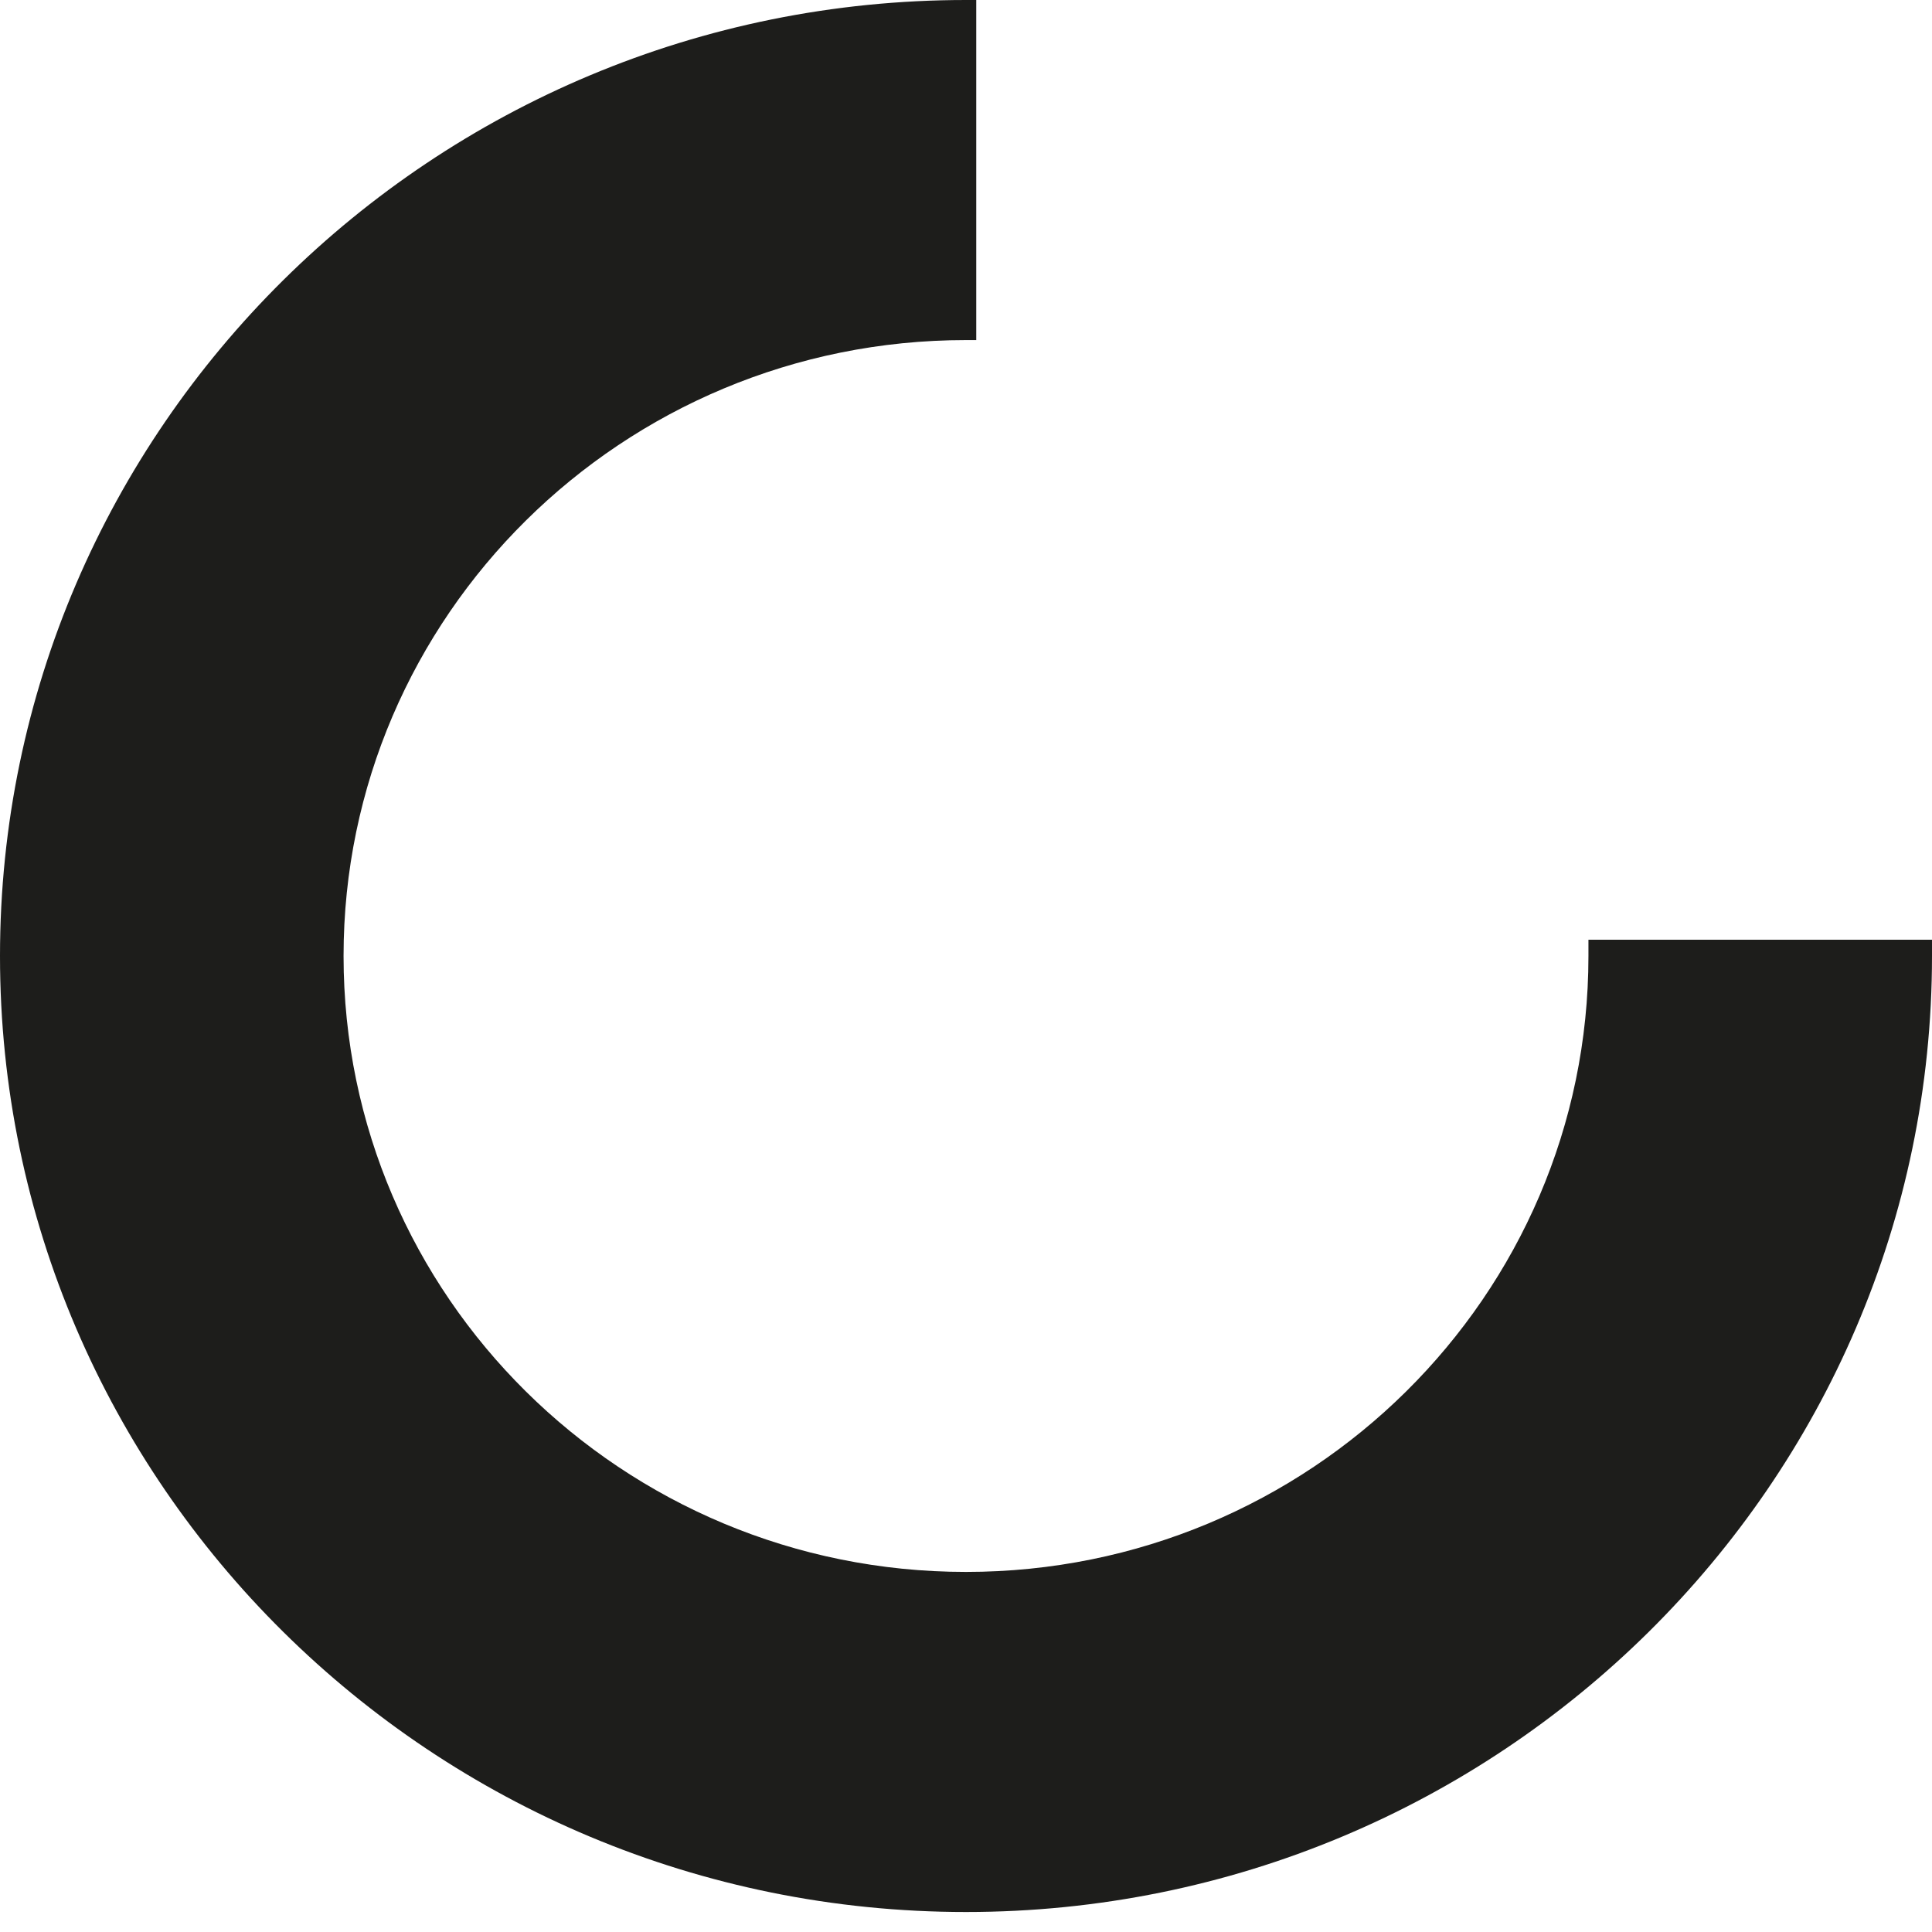
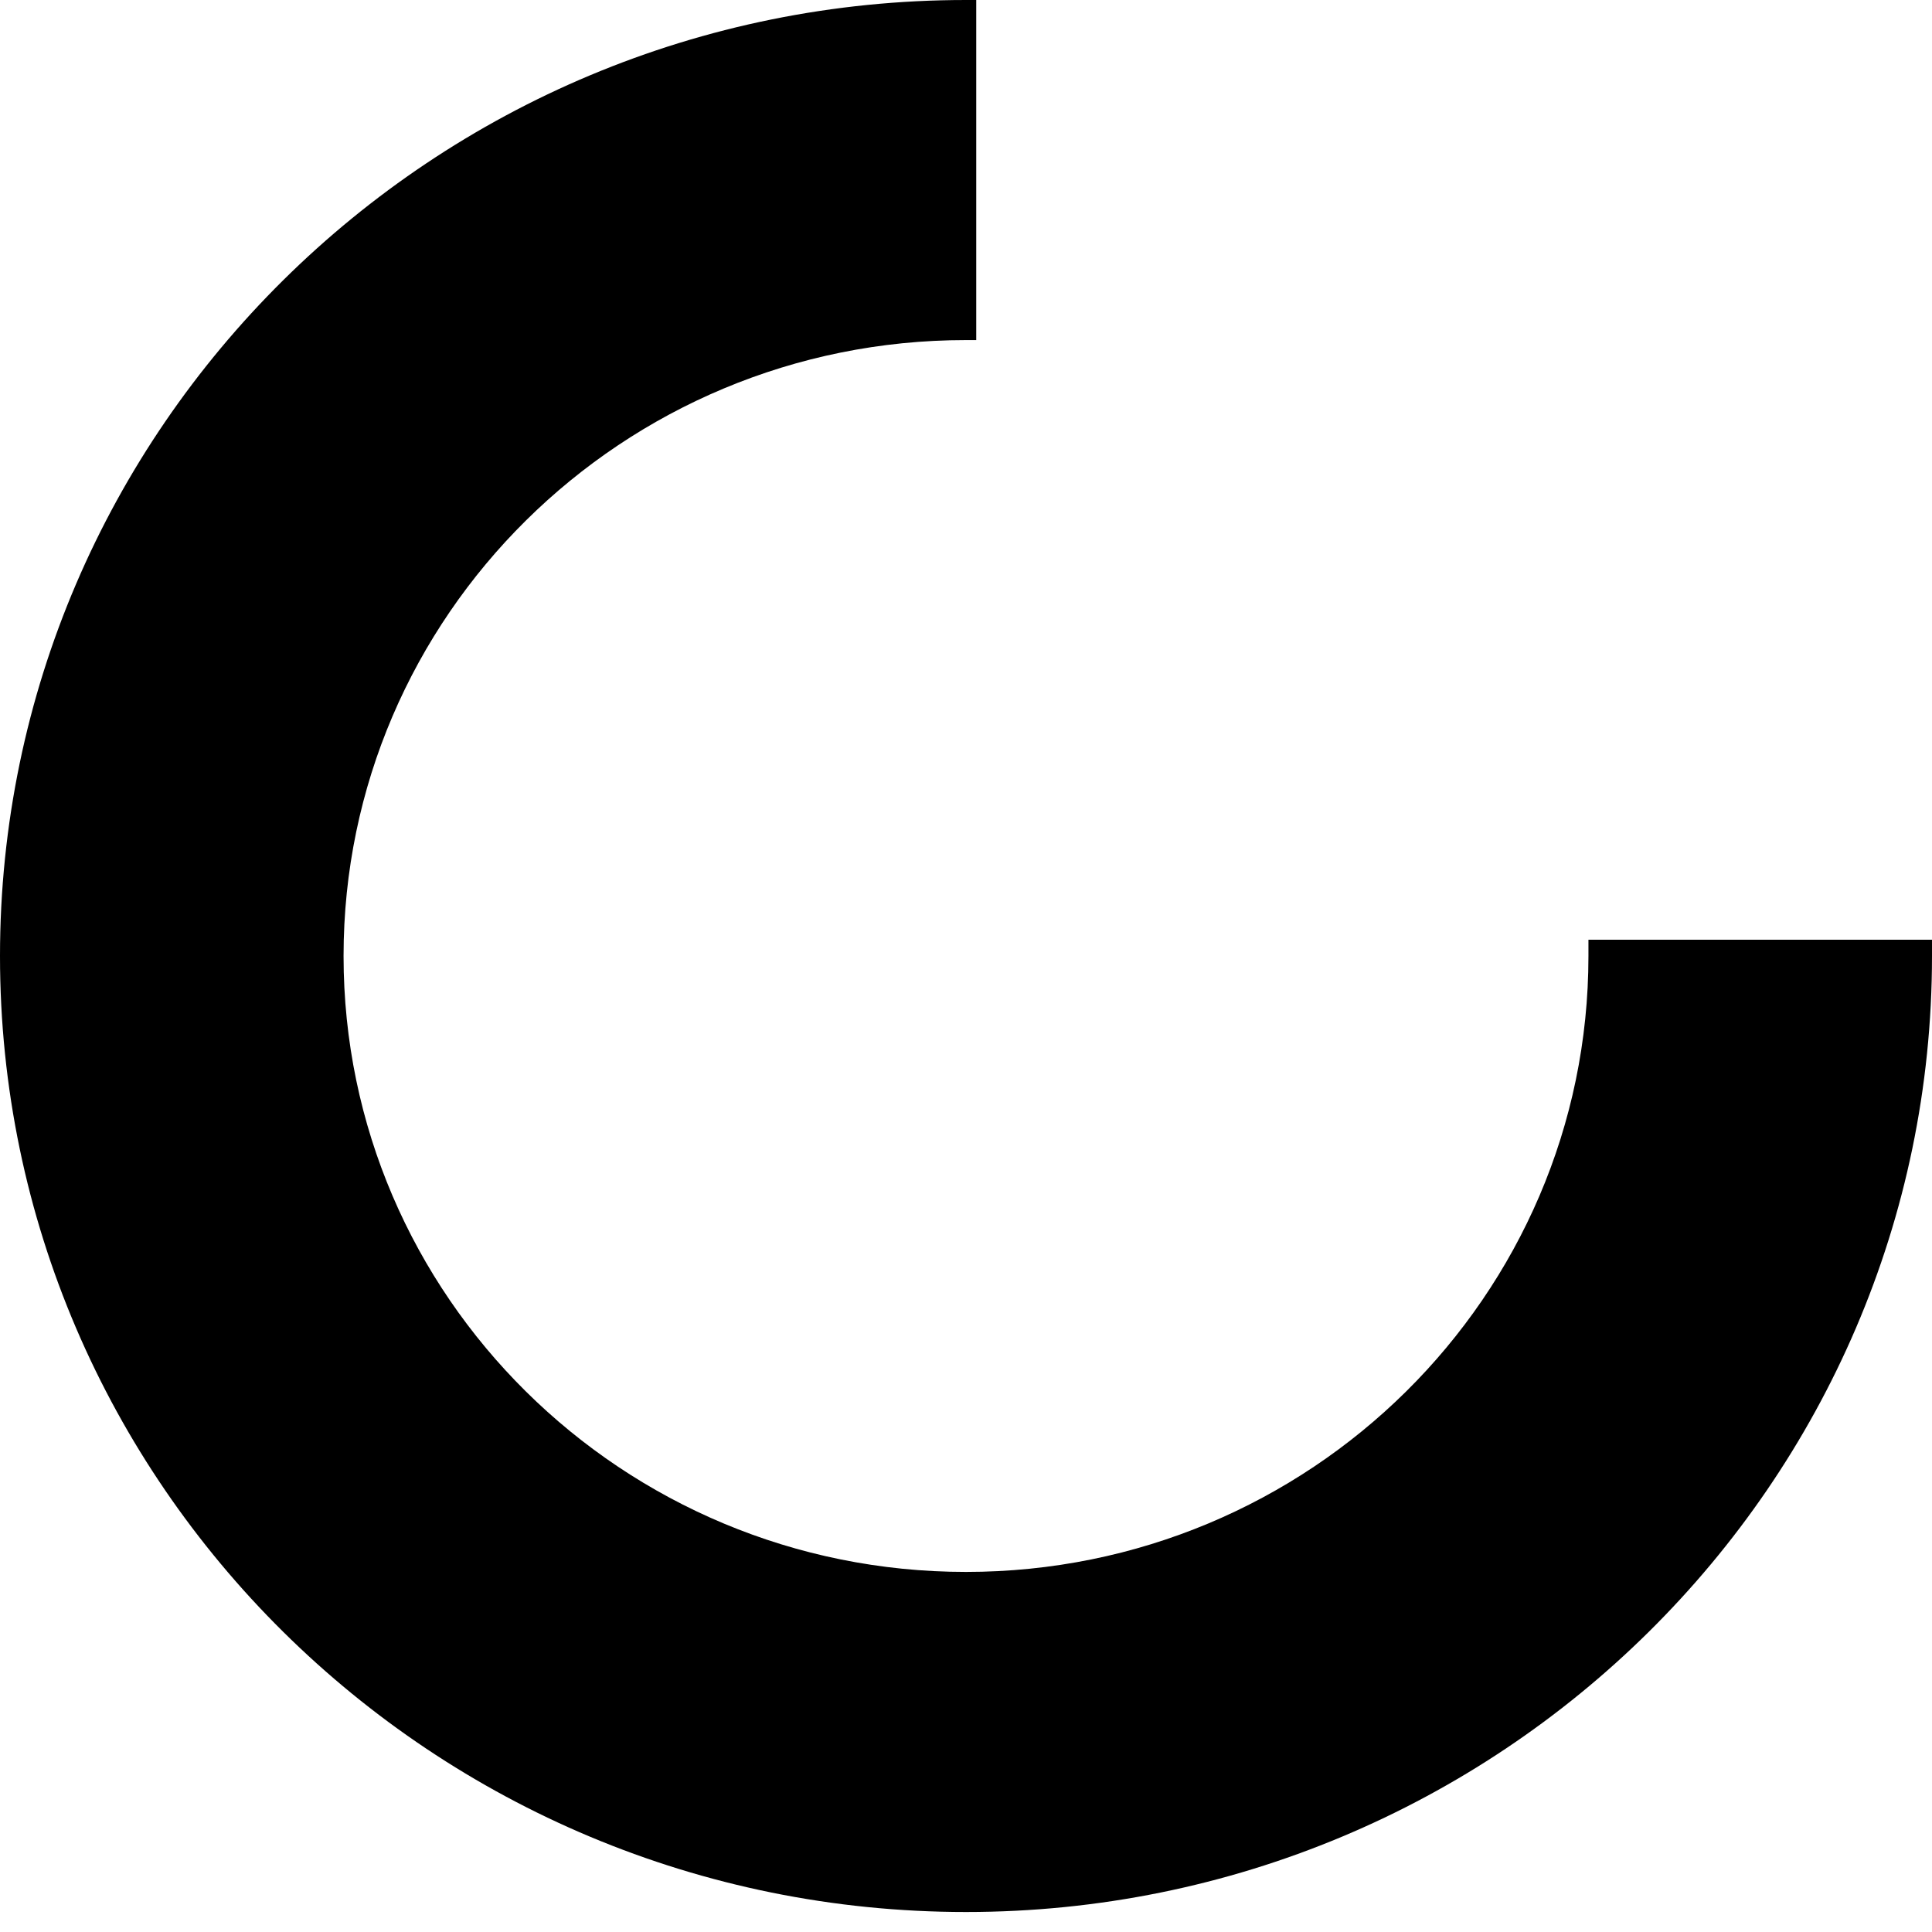
<svg xmlns="http://www.w3.org/2000/svg" viewBox="0 0 40 40">
-   <path fill="#1D1D1B" d="M40 19.73v-.274h-7.113v.337c0 7.041-5.772 12.752-12.887 12.752S7.113 26.834 7.113 19.793c0-7.041 5.772-12.752 12.887-12.752h.212V0H20C8.968 0 0 8.874 0 19.793c0 10.919 8.966 19.793 20 19.793 11.034 0 20-8.874 20-19.793v-.063Z" />
+   <path d="M40 19.73v-.274h-7.113v.337c0 7.041-5.772 12.752-12.887 12.752S7.113 26.834 7.113 19.793c0-7.041 5.772-12.752 12.887-12.752h.212V0H20C8.968 0 0 8.874 0 19.793c0 10.919 8.966 19.793 20 19.793 11.034 0 20-8.874 20-19.793v-.063Z" />
</svg>
